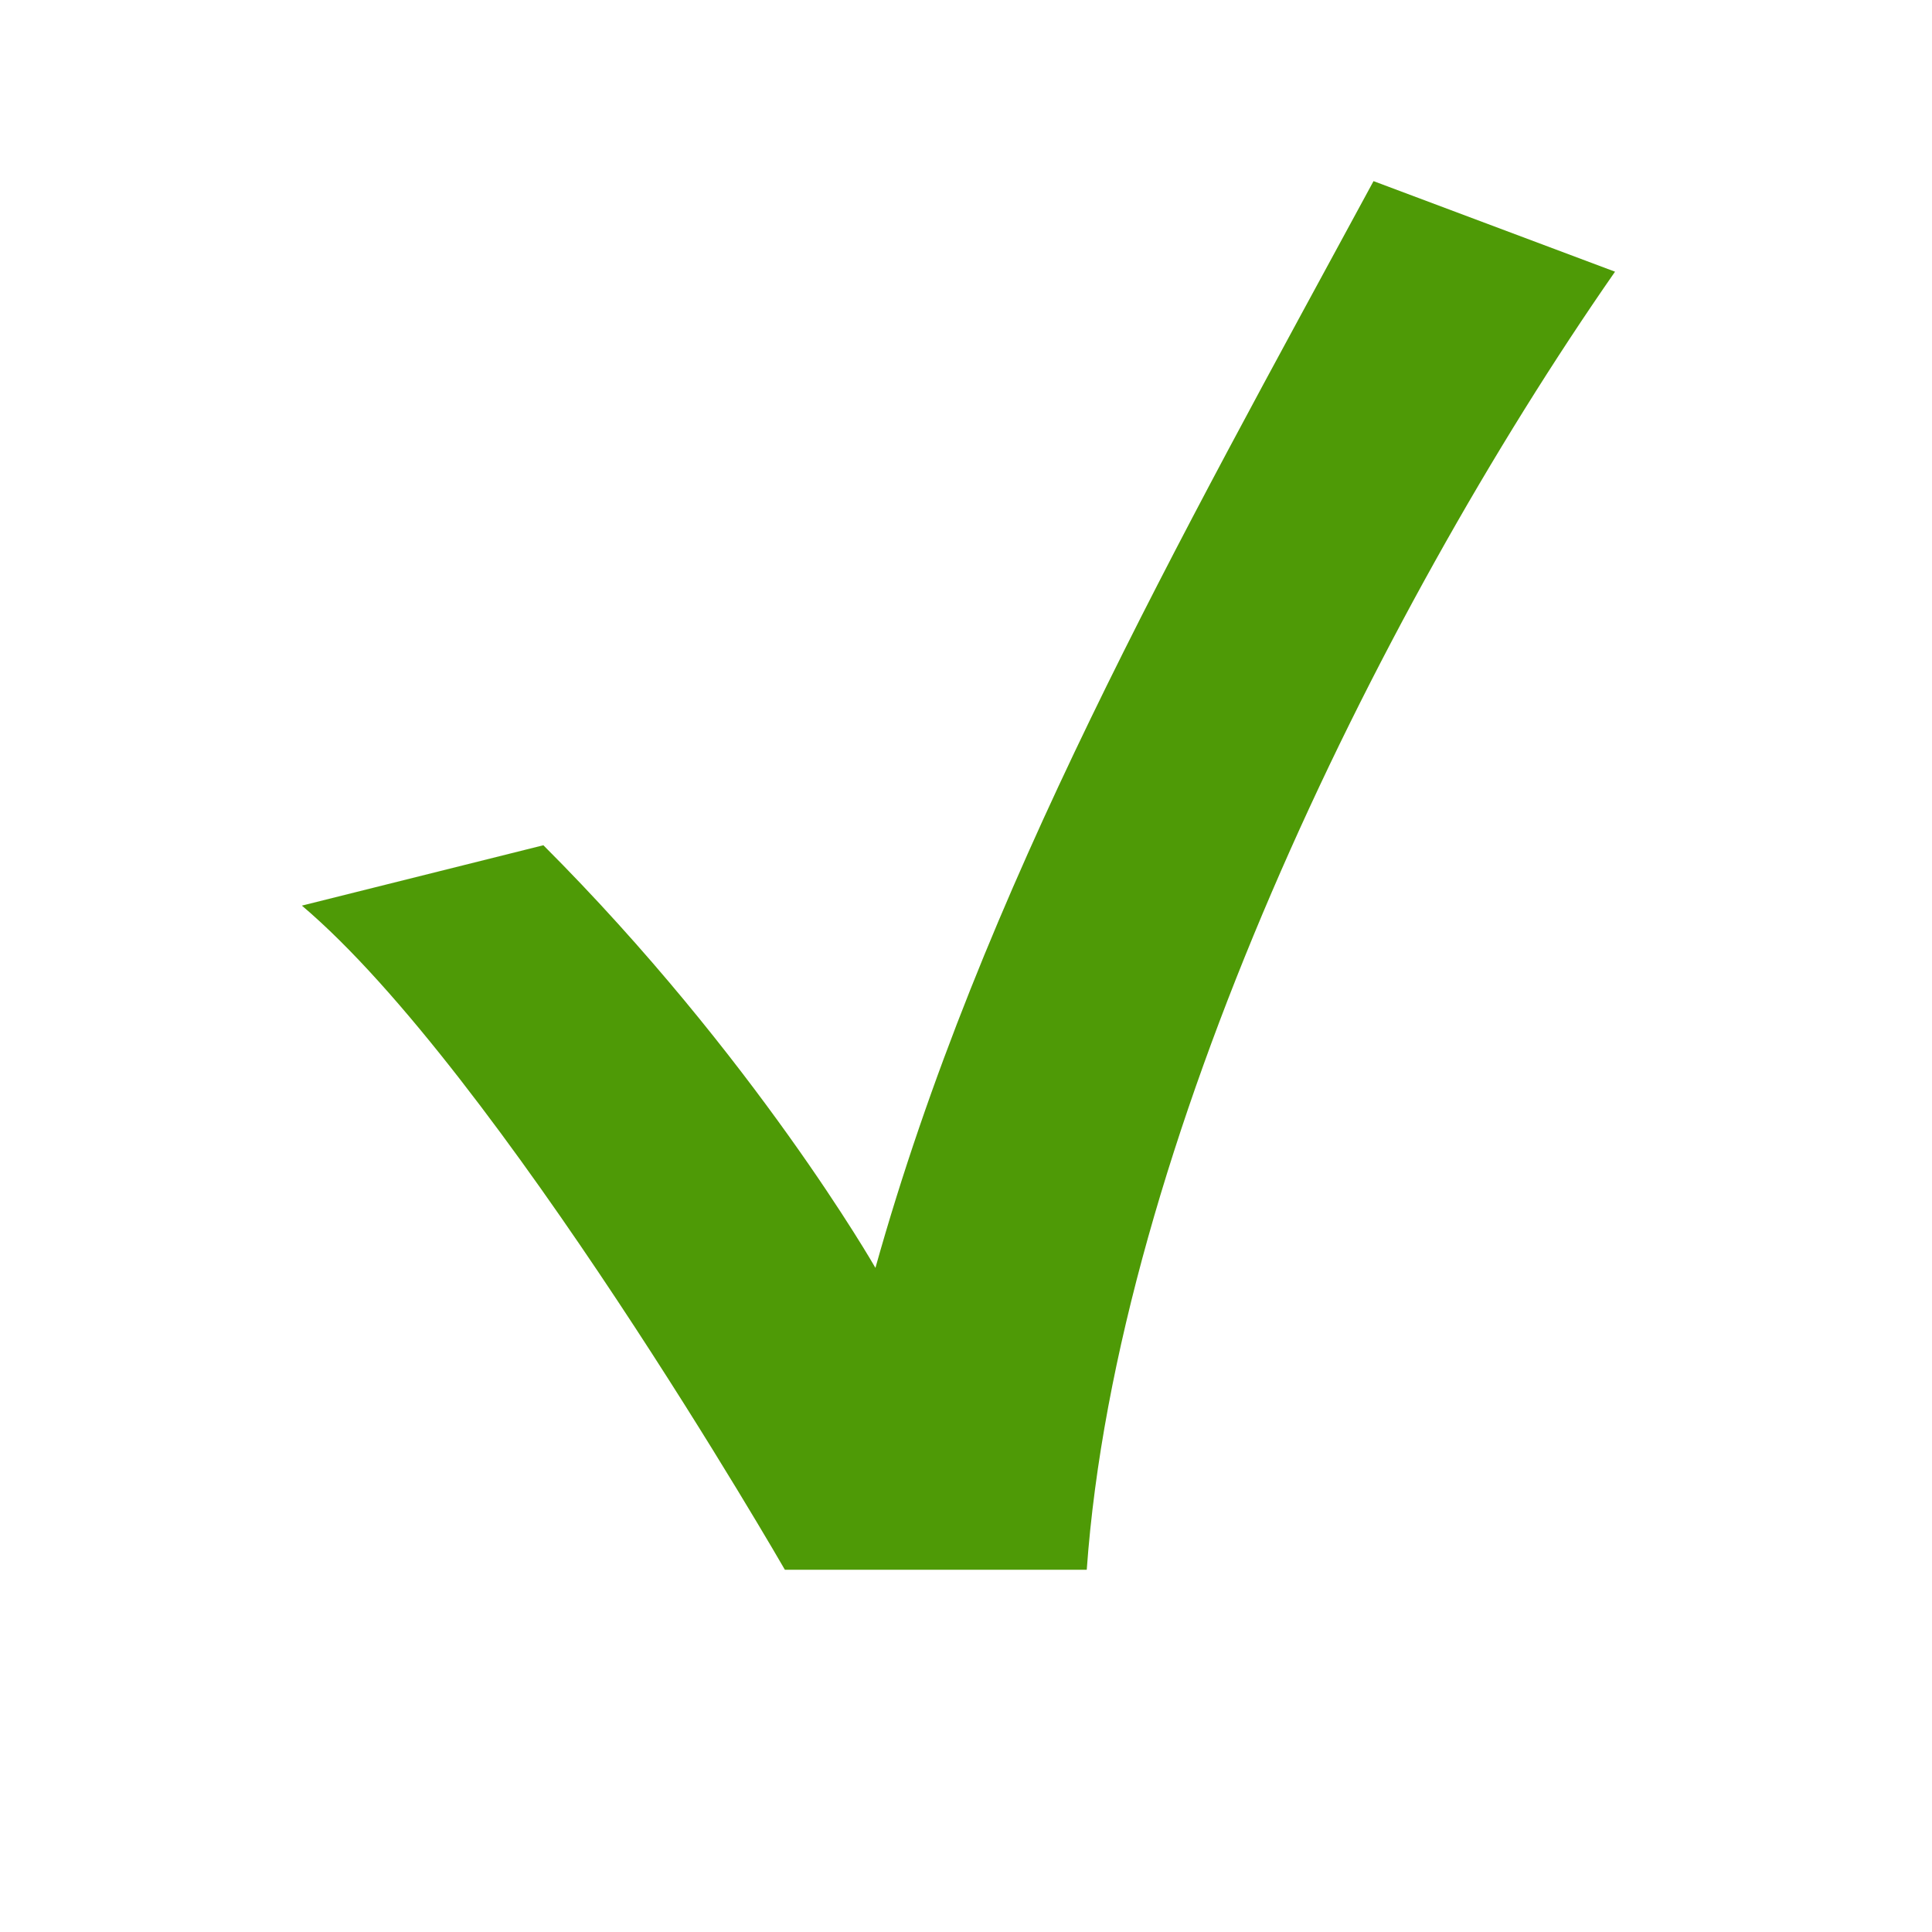
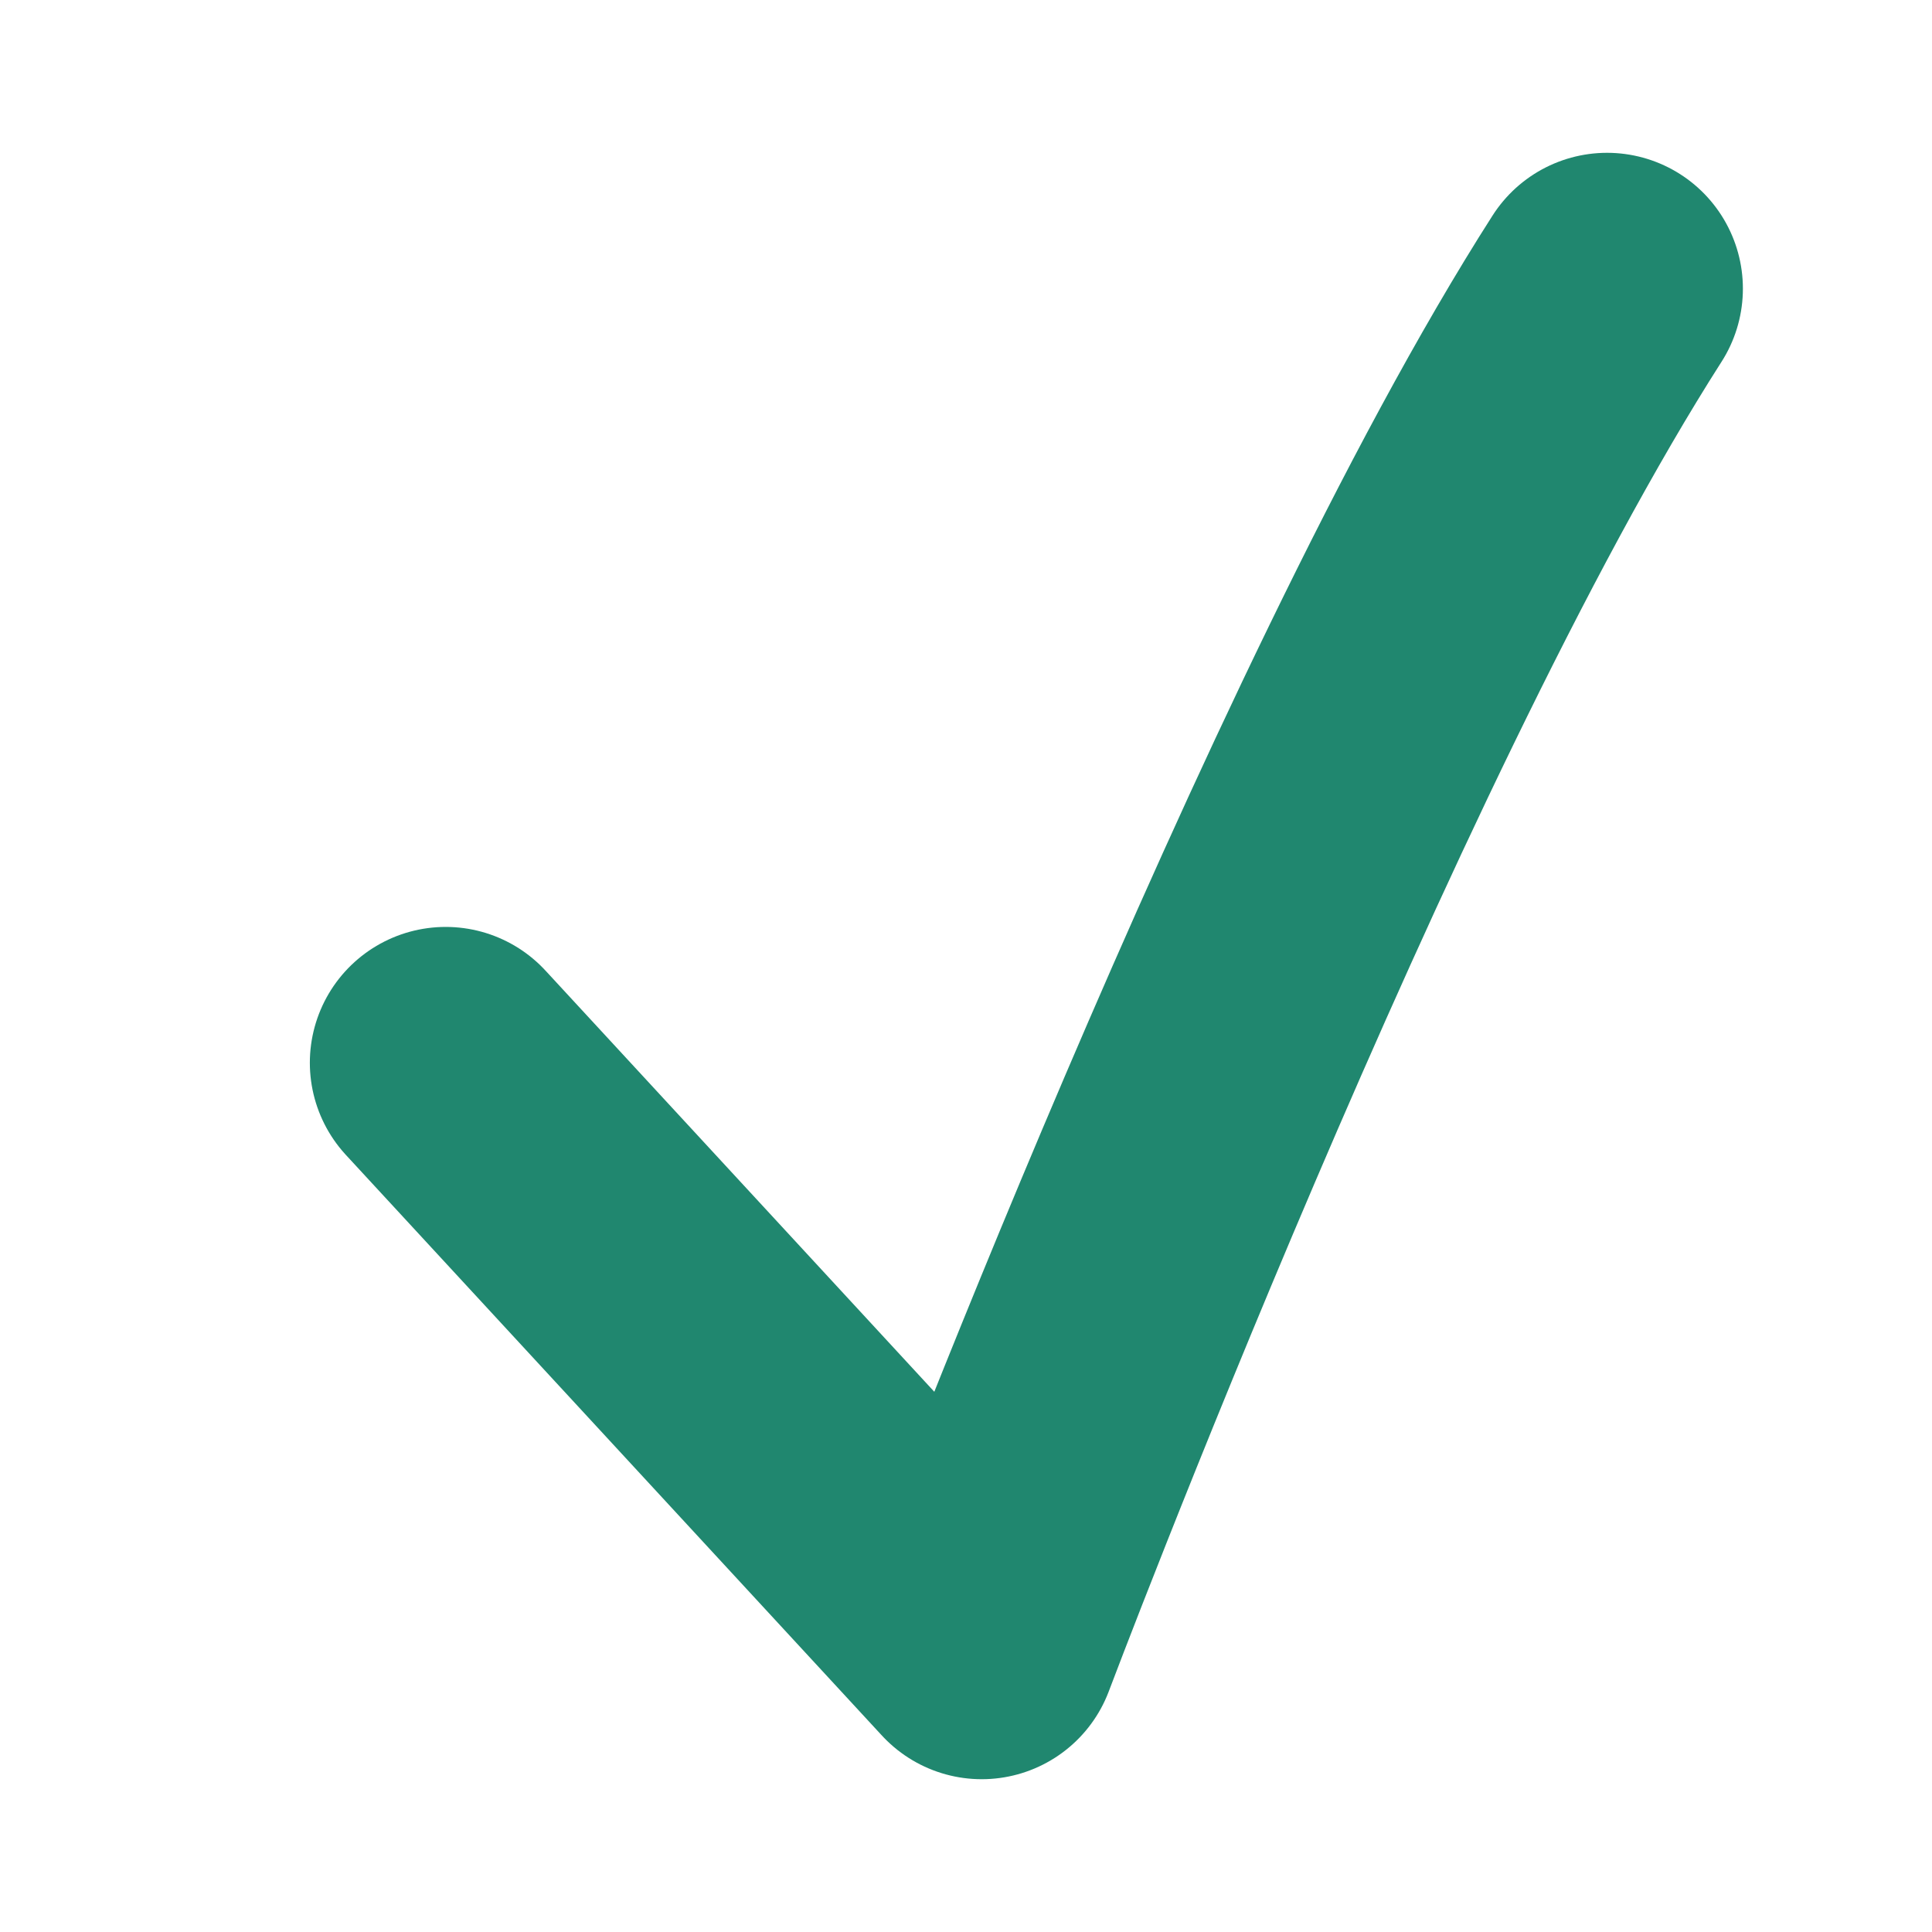
- <svg xmlns="http://www.w3.org/2000/svg" width="128" height="128" viewBox="0 0 128 128" version="1.1" id="svg138">
-   <defs id="defs135" />
-   <g id="layer3" style="display:inline">
-     <path style="fill:#4e9a06;fill-opacity:1;stroke:none;stroke-width:16;stroke-linecap:square;stroke-linejoin:round" d="M 91,12 C 78,36 65,59 58,84 58,84 50,70 36,56 L 20,60 C 33,71 52,104 52,104 H 72 C 74,76 91,41 107,18 Z" id="path297" />
+ <svg xmlns="http://www.w3.org/2000/svg" width="128" height="128" viewBox="0 0 128 128" version="1.1" id="svg1">
+   <defs id="defs1" />
+   <g id="layer1">
+     <path style="fill:none;stroke:#20876f;stroke-width:18;stroke-linecap:round;stroke-linejoin:round;stroke-dasharray:none;stroke-opacity:1" d="m 29.528,70.411 35.512,38.466 c 0,0 22.959,-60.877 41.431,-89.753" id="path2195" />
  </g>
-   <g id="layer1" />
</svg>
